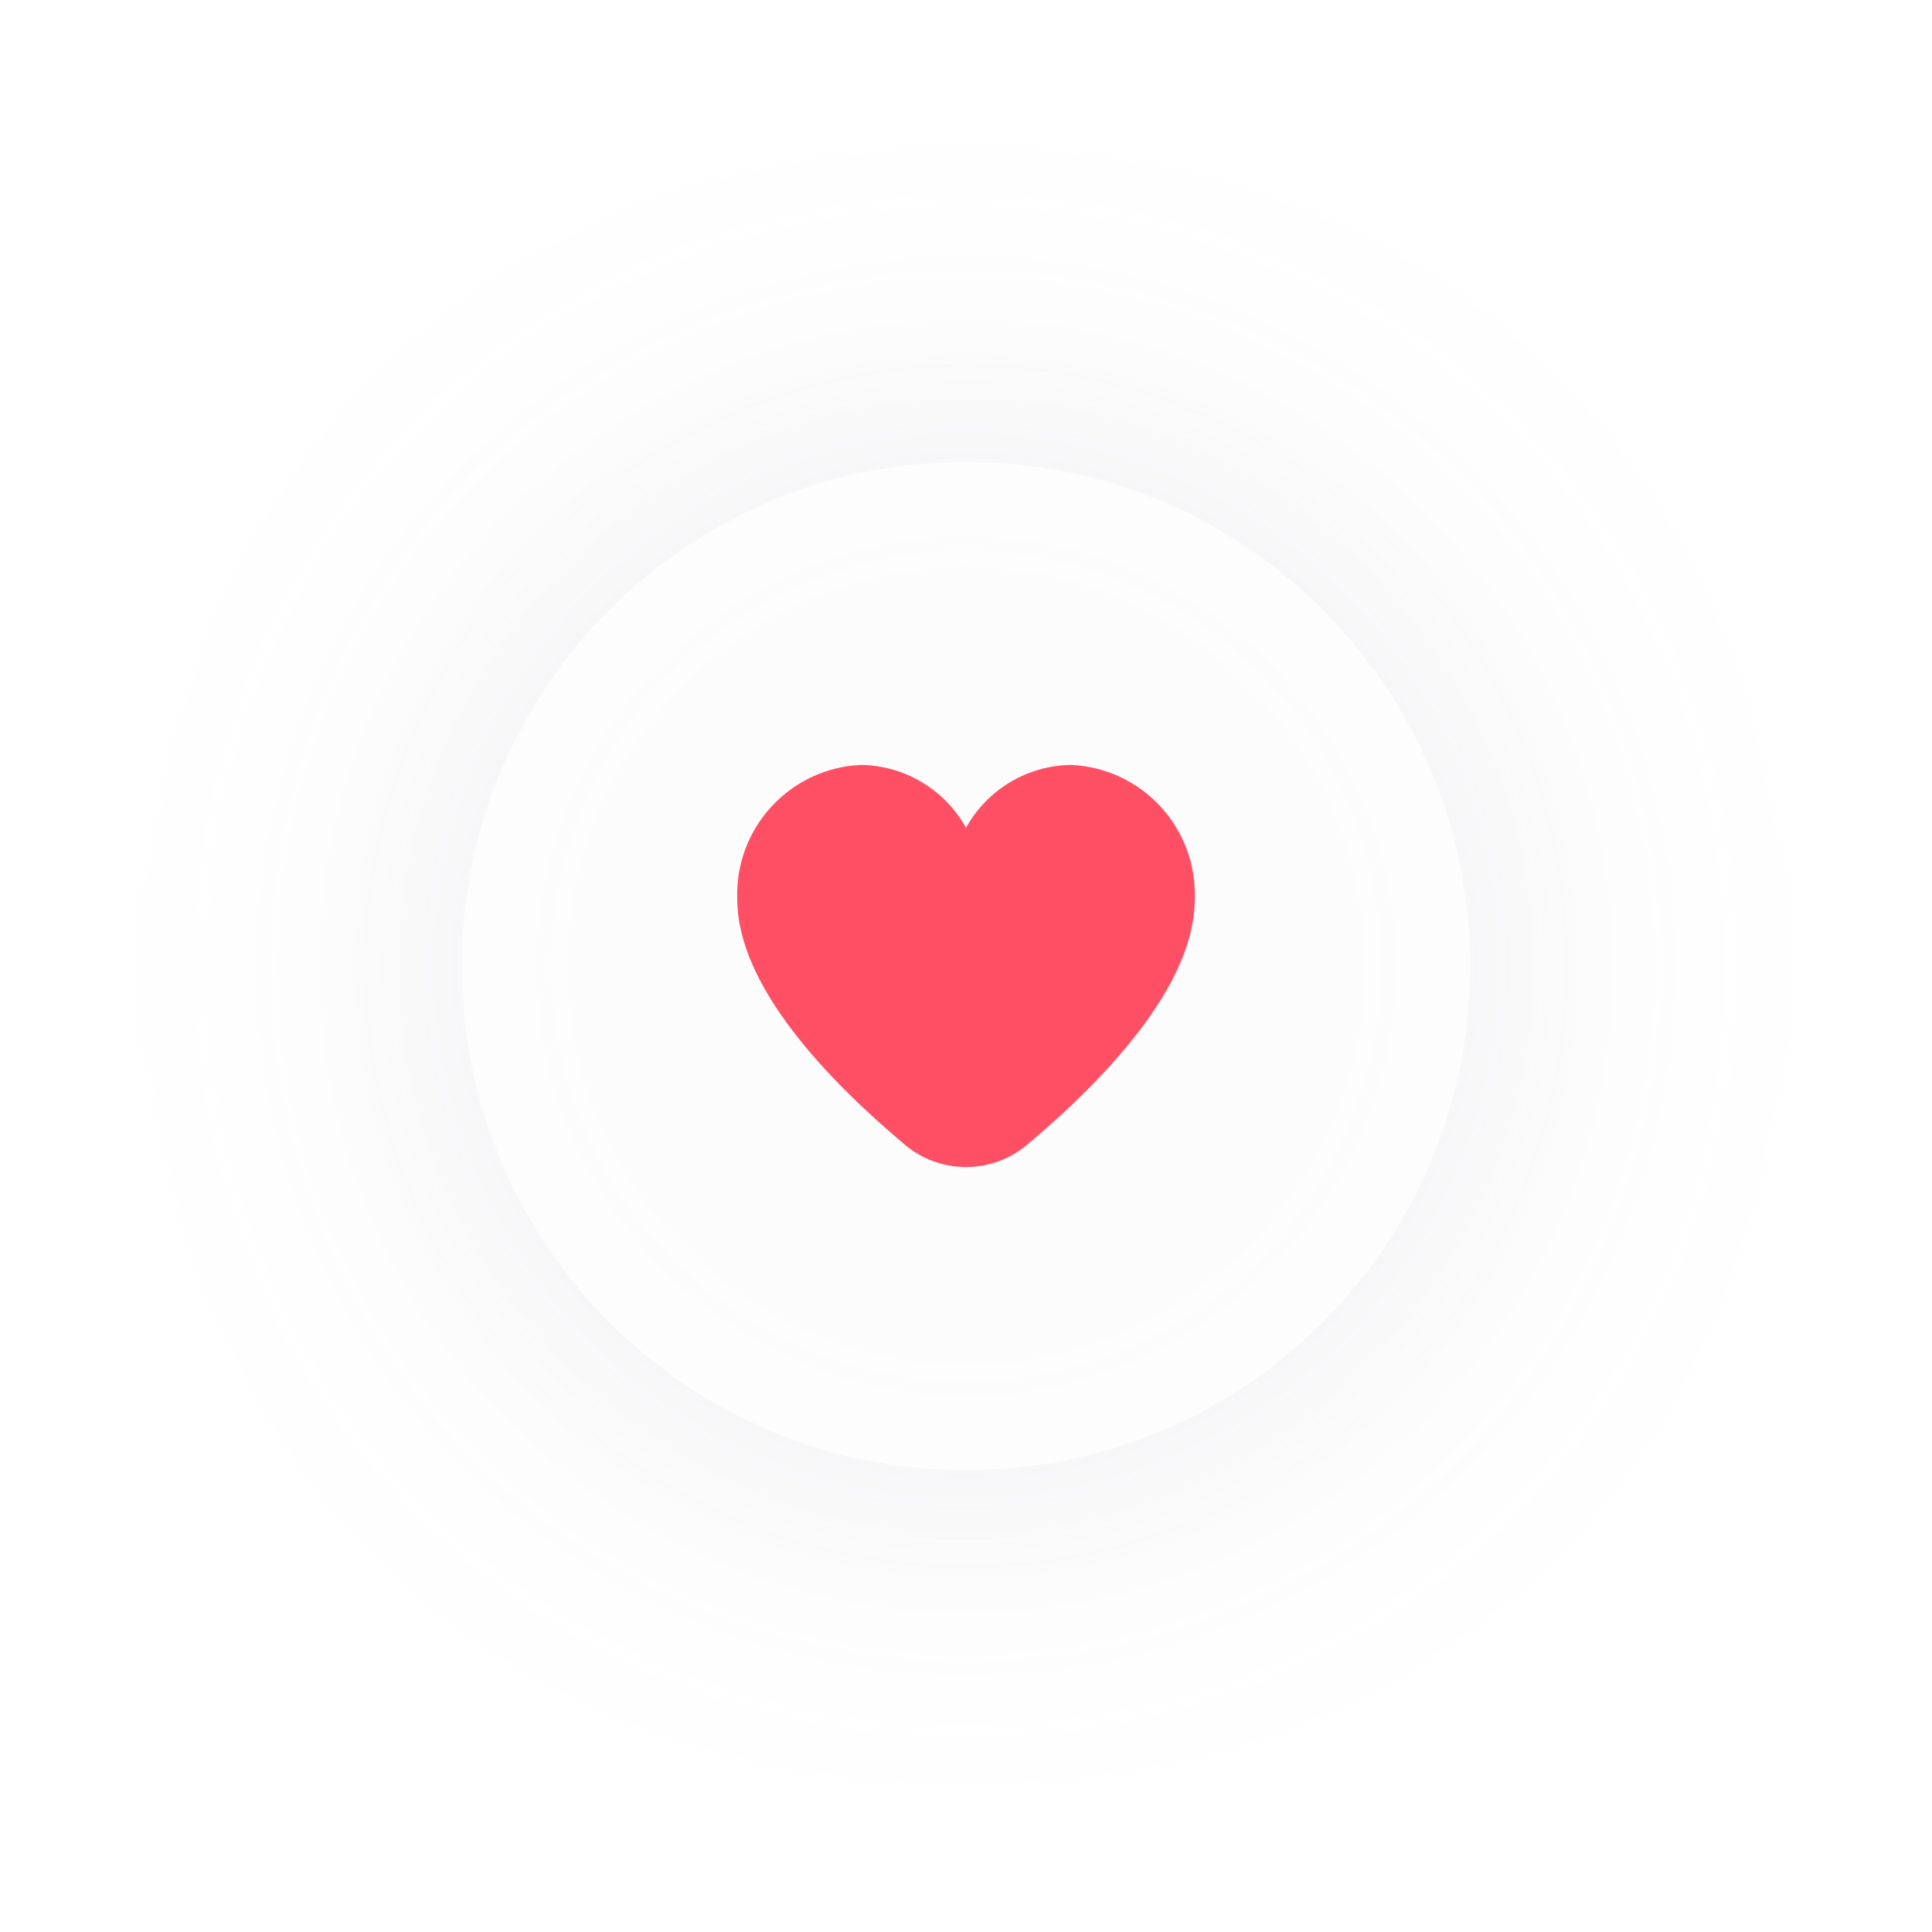
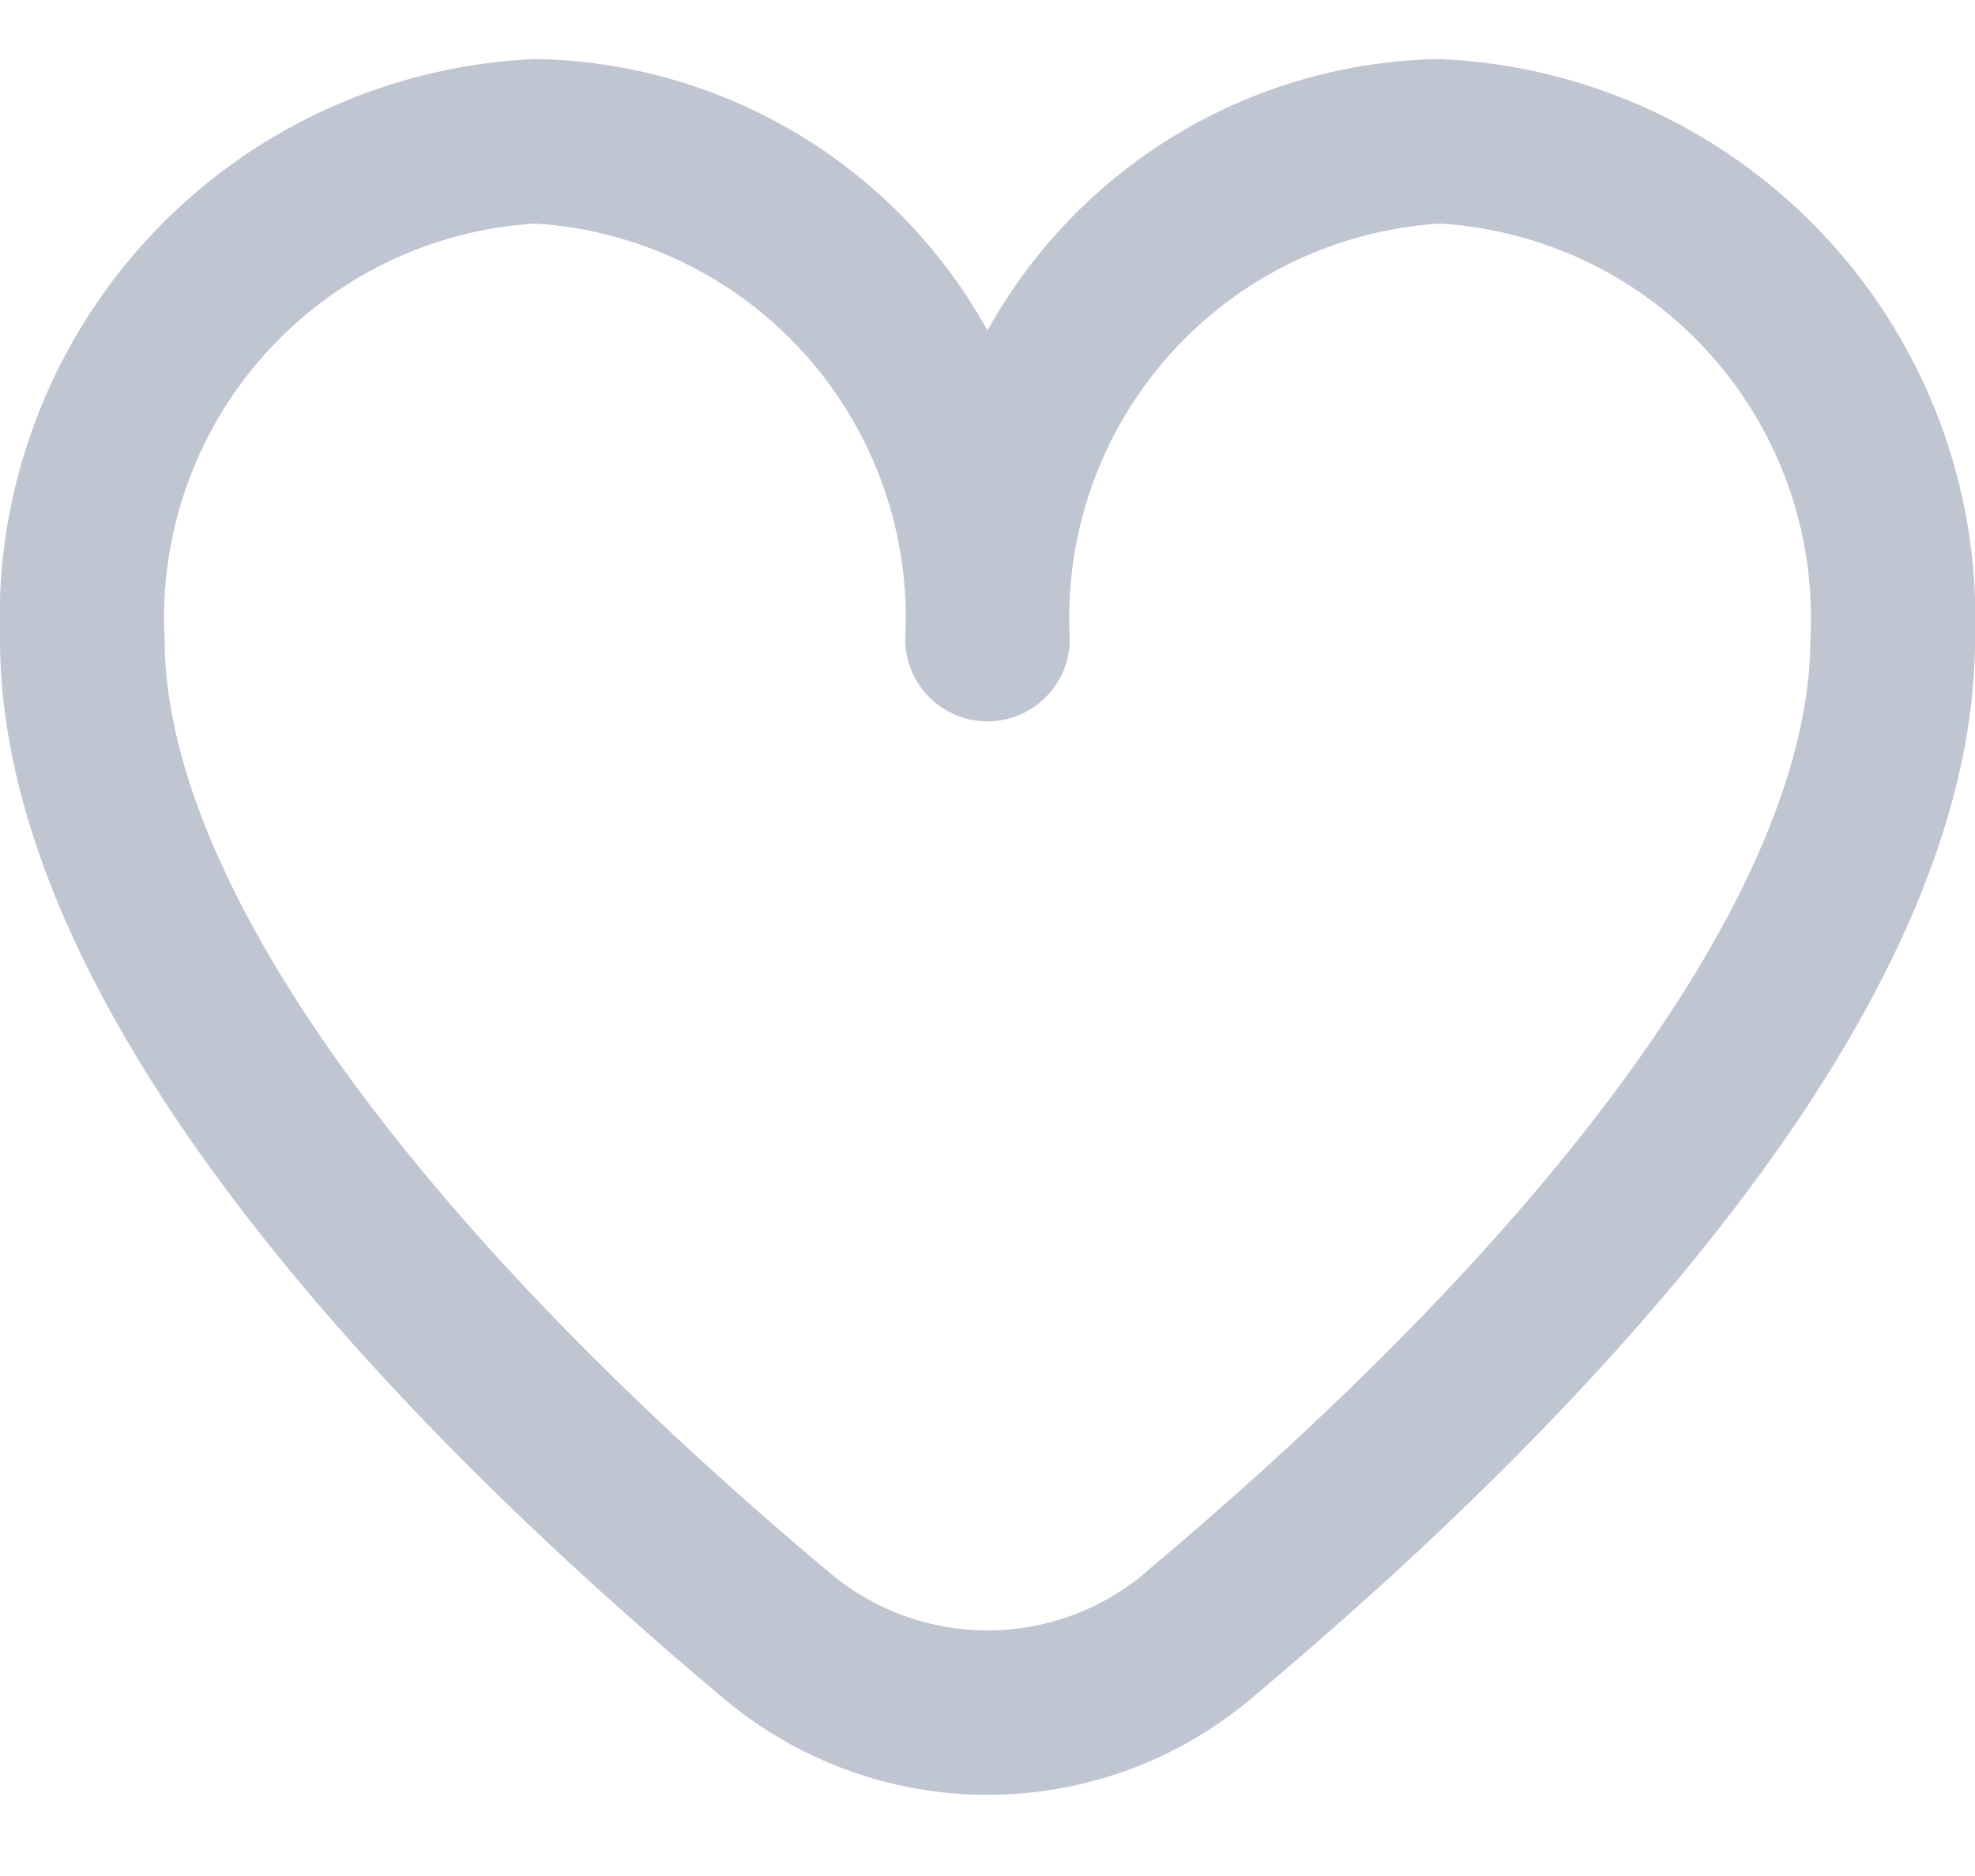
- <svg xmlns="http://www.w3.org/2000/svg" width="69" height="69" viewBox="0 0 69 69">
-   <defs>
-     <filter id="Ellipse_26" x="0" y="0" width="69" height="69" filterUnits="userSpaceOnUse">
-       <feOffset input="SourceAlpha" />
-       <feGaussianBlur stdDeviation="5.5" result="blur" />
-       <feFlood flood-color="#aea5b5" flood-opacity="0.278" />
-       <feComposite operator="in" in2="blur" />
-       <feComposite in="SourceGraphic" />
-     </filter>
-   </defs>
-   <g id="Component_2_12" data-name="Component 2 – 12" transform="translate(16.5 16.5)">
-     <g transform="matrix(1, 0, 0, 1, -16.5, -16.5)" filter="url(#Ellipse_26)">
-       <circle id="Ellipse_26-2" data-name="Ellipse 26" cx="18" cy="18" r="18" transform="translate(16.5 16.5)" fill="rgba(255,255,255,0.75)" />
-     </g>
-     <path id="heart" d="M11.913,1.917A4.357,4.357,0,0,0,8.169,4.164,4.357,4.357,0,0,0,4.424,1.917,4.63,4.63,0,0,0,0,6.717c0,3.1,3.259,6.477,5.991,8.769a3.387,3.387,0,0,0,4.357,0c2.733-2.292,5.991-5.674,5.991-8.769a4.63,4.63,0,0,0-4.426-4.8Z" transform="translate(9.831 8.901)" fill="#ff4f65" />
+ <svg xmlns="http://www.w3.org/2000/svg" width="20" height="19" viewBox="0 0 20 19" fill="none">
+   <g id="Group">
+     <path id="Vector" d="M14.583 0.598C13.645 0.612 12.727 0.874 11.922 1.357C11.117 1.84 10.454 2.527 10 3.348C9.546 2.527 8.882 1.84 8.078 1.357C7.273 0.874 6.355 0.612 5.417 0.598C3.921 0.663 2.511 1.317 1.496 2.418C0.482 3.519 -0.056 4.976 -3.22149e-05 6.473C-3.22149e-05 10.262 3.988 14.4 7.333 17.206C8.08 17.834 9.024 18.178 10 18.178C10.976 18.178 11.92 17.834 12.667 17.206C16.012 14.4 20 10.262 20 6.473C20.056 4.976 19.518 3.519 18.503 2.418C17.488 1.317 16.079 0.663 14.583 0.598ZM11.596 15.931C11.149 16.307 10.584 16.513 10 16.513C9.416 16.513 8.851 16.307 8.404 15.931C4.122 12.338 1.667 8.892 1.667 6.473C1.61 5.418 1.972 4.384 2.674 3.596C3.377 2.807 4.363 2.329 5.417 2.264C6.471 2.329 7.456 2.807 8.159 3.596C8.861 4.384 9.224 5.418 9.167 6.473C9.167 6.694 9.254 6.906 9.411 7.062C9.567 7.218 9.779 7.306 10 7.306C10.221 7.306 10.433 7.218 10.589 7.062C10.745 6.906 10.833 6.694 10.833 6.473C10.776 5.418 11.139 4.384 11.841 3.596C12.544 2.807 13.529 2.329 14.583 2.264C15.637 2.329 16.623 2.807 17.326 3.596C18.028 4.384 18.39 5.418 18.333 6.473C18.333 8.892 15.877 12.338 11.596 15.928V15.931Z" fill="#BFC5D1" />
  </g>
</svg>
